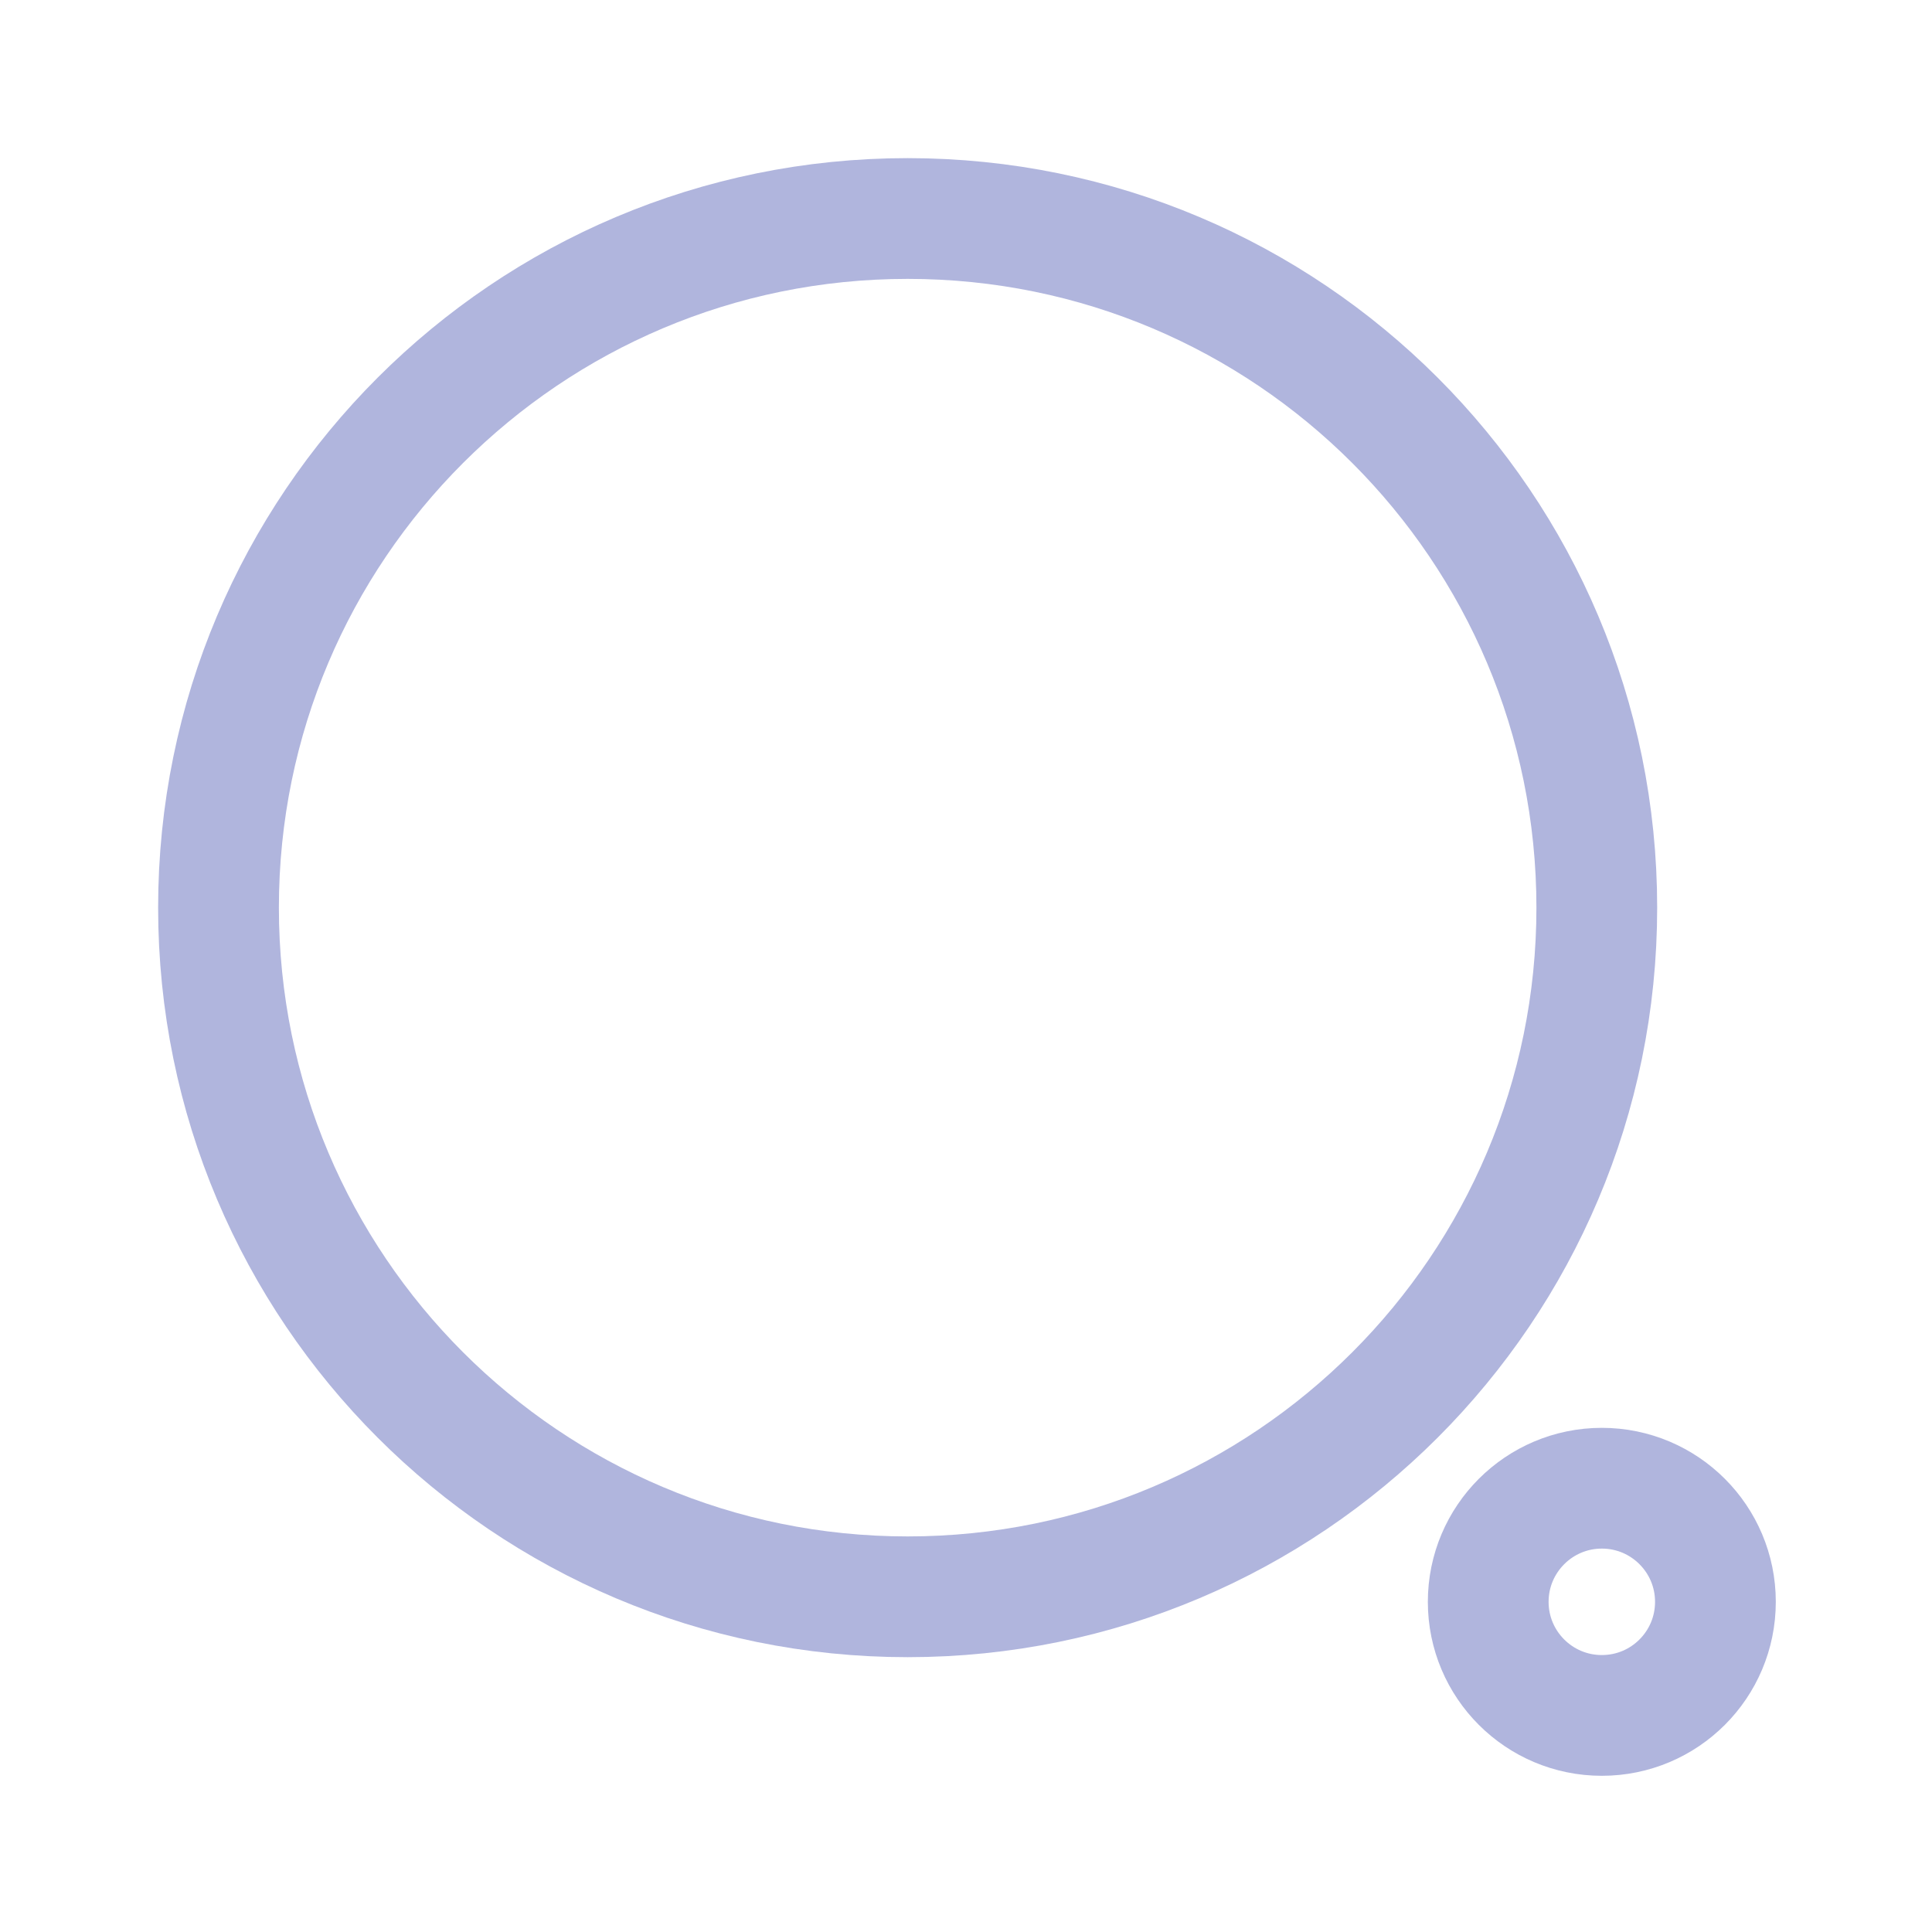
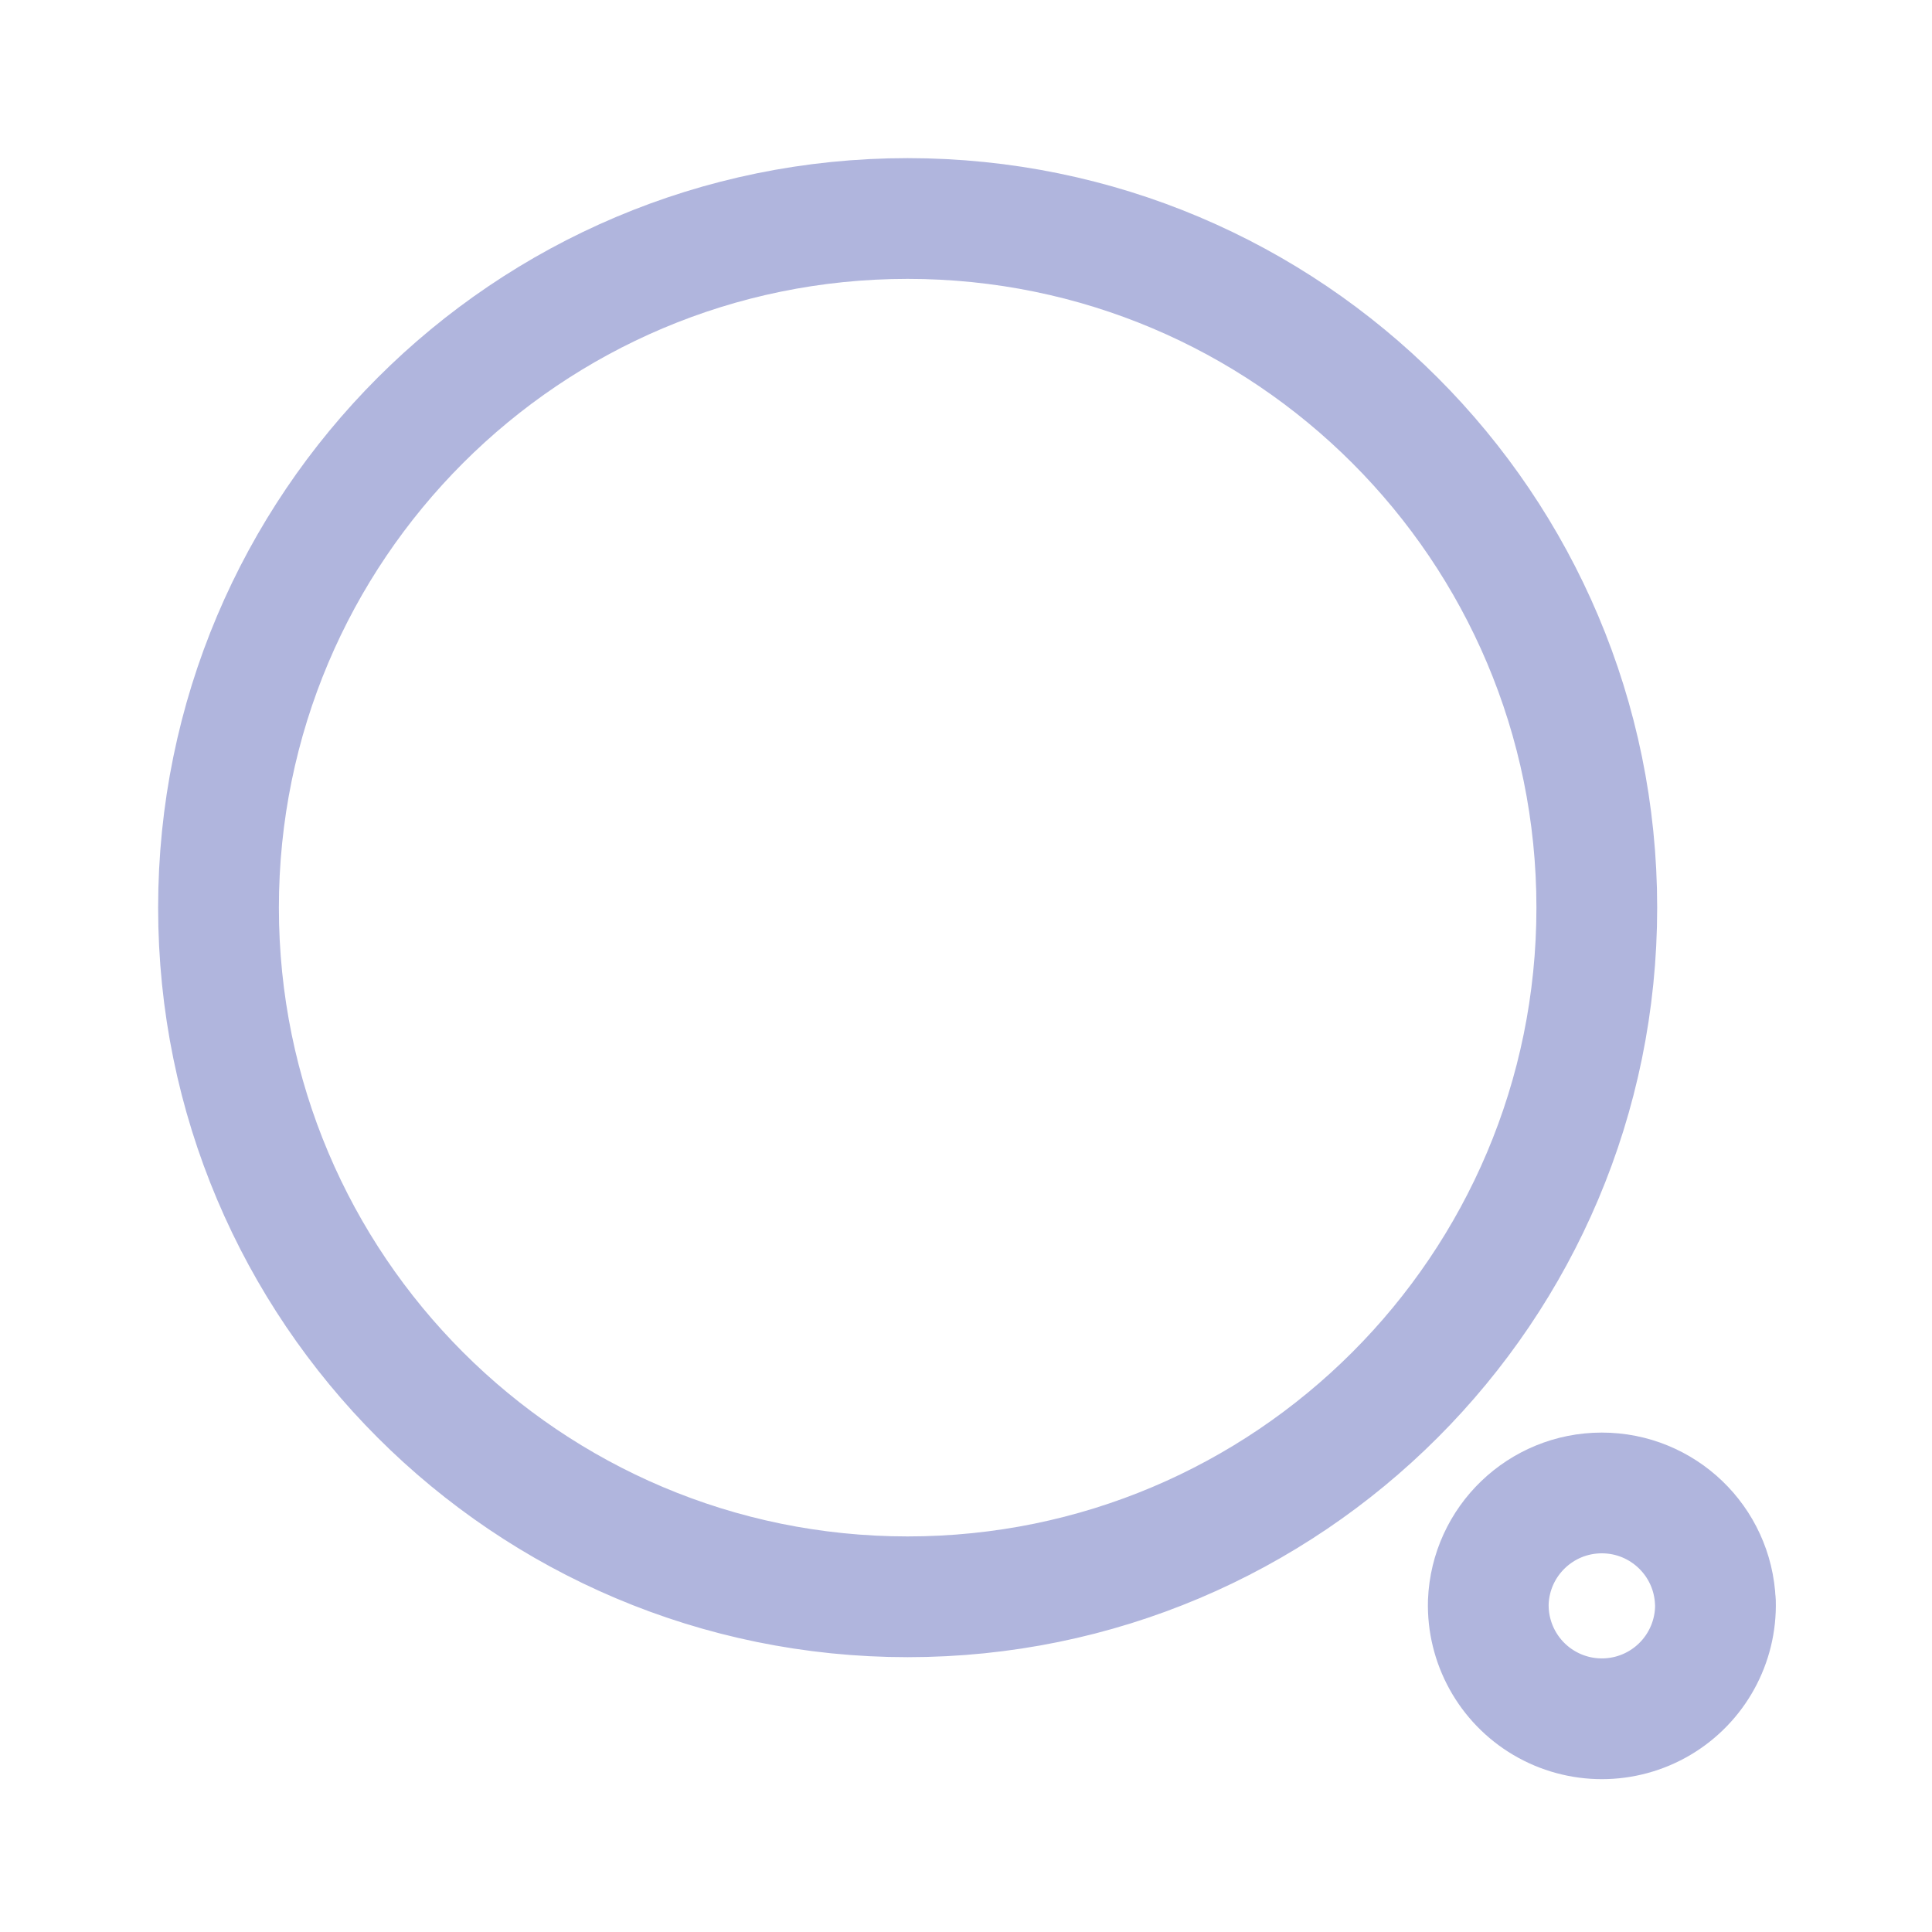
- <svg xmlns="http://www.w3.org/2000/svg" width="20" height="20" viewBox="0 0 20 20" fill="none">
-   <path fill-rule="evenodd" clip-rule="evenodd" d="M16.53 9.396C16.53 13.336 13.336 16.53 9.396 16.53C5.456 16.53 2.262 13.336 2.262 9.396C2.262 5.455 5.456 2.262 9.396 2.262C13.336 2.262 16.53 5.455 16.53 9.396Z" stroke="#B0B5DD" stroke-width="1.25" stroke-linecap="round" stroke-linejoin="round" />
-   <path fill-rule="evenodd" clip-rule="evenodd" d="M17.758 16.582C17.758 17.232 17.232 17.758 16.582 17.758C15.933 17.758 15.406 17.232 15.406 16.582C15.406 15.933 15.933 15.406 16.582 15.406C17.232 15.406 17.758 15.933 17.758 16.582Z" stroke="#B0B5DD" stroke-width="1.25" stroke-linecap="round" stroke-linejoin="round" />
+ <svg xmlns="http://www.w3.org/2000/svg" width="20" height="20" fill="none">
+   <path clip-rule="evenodd" d="M16.53 9.396a7.134 7.134 0 1 1-14.268 0 7.134 7.134 0 0 1 14.268 0zM17.758 16.582a1.176 1.176 0 1 1-2.351.001 1.176 1.176 0 0 1 2.35-.001z" stroke="#B0B5DD" stroke-width="1.25" stroke-linecap="round" stroke-linejoin="round" />
</svg>
